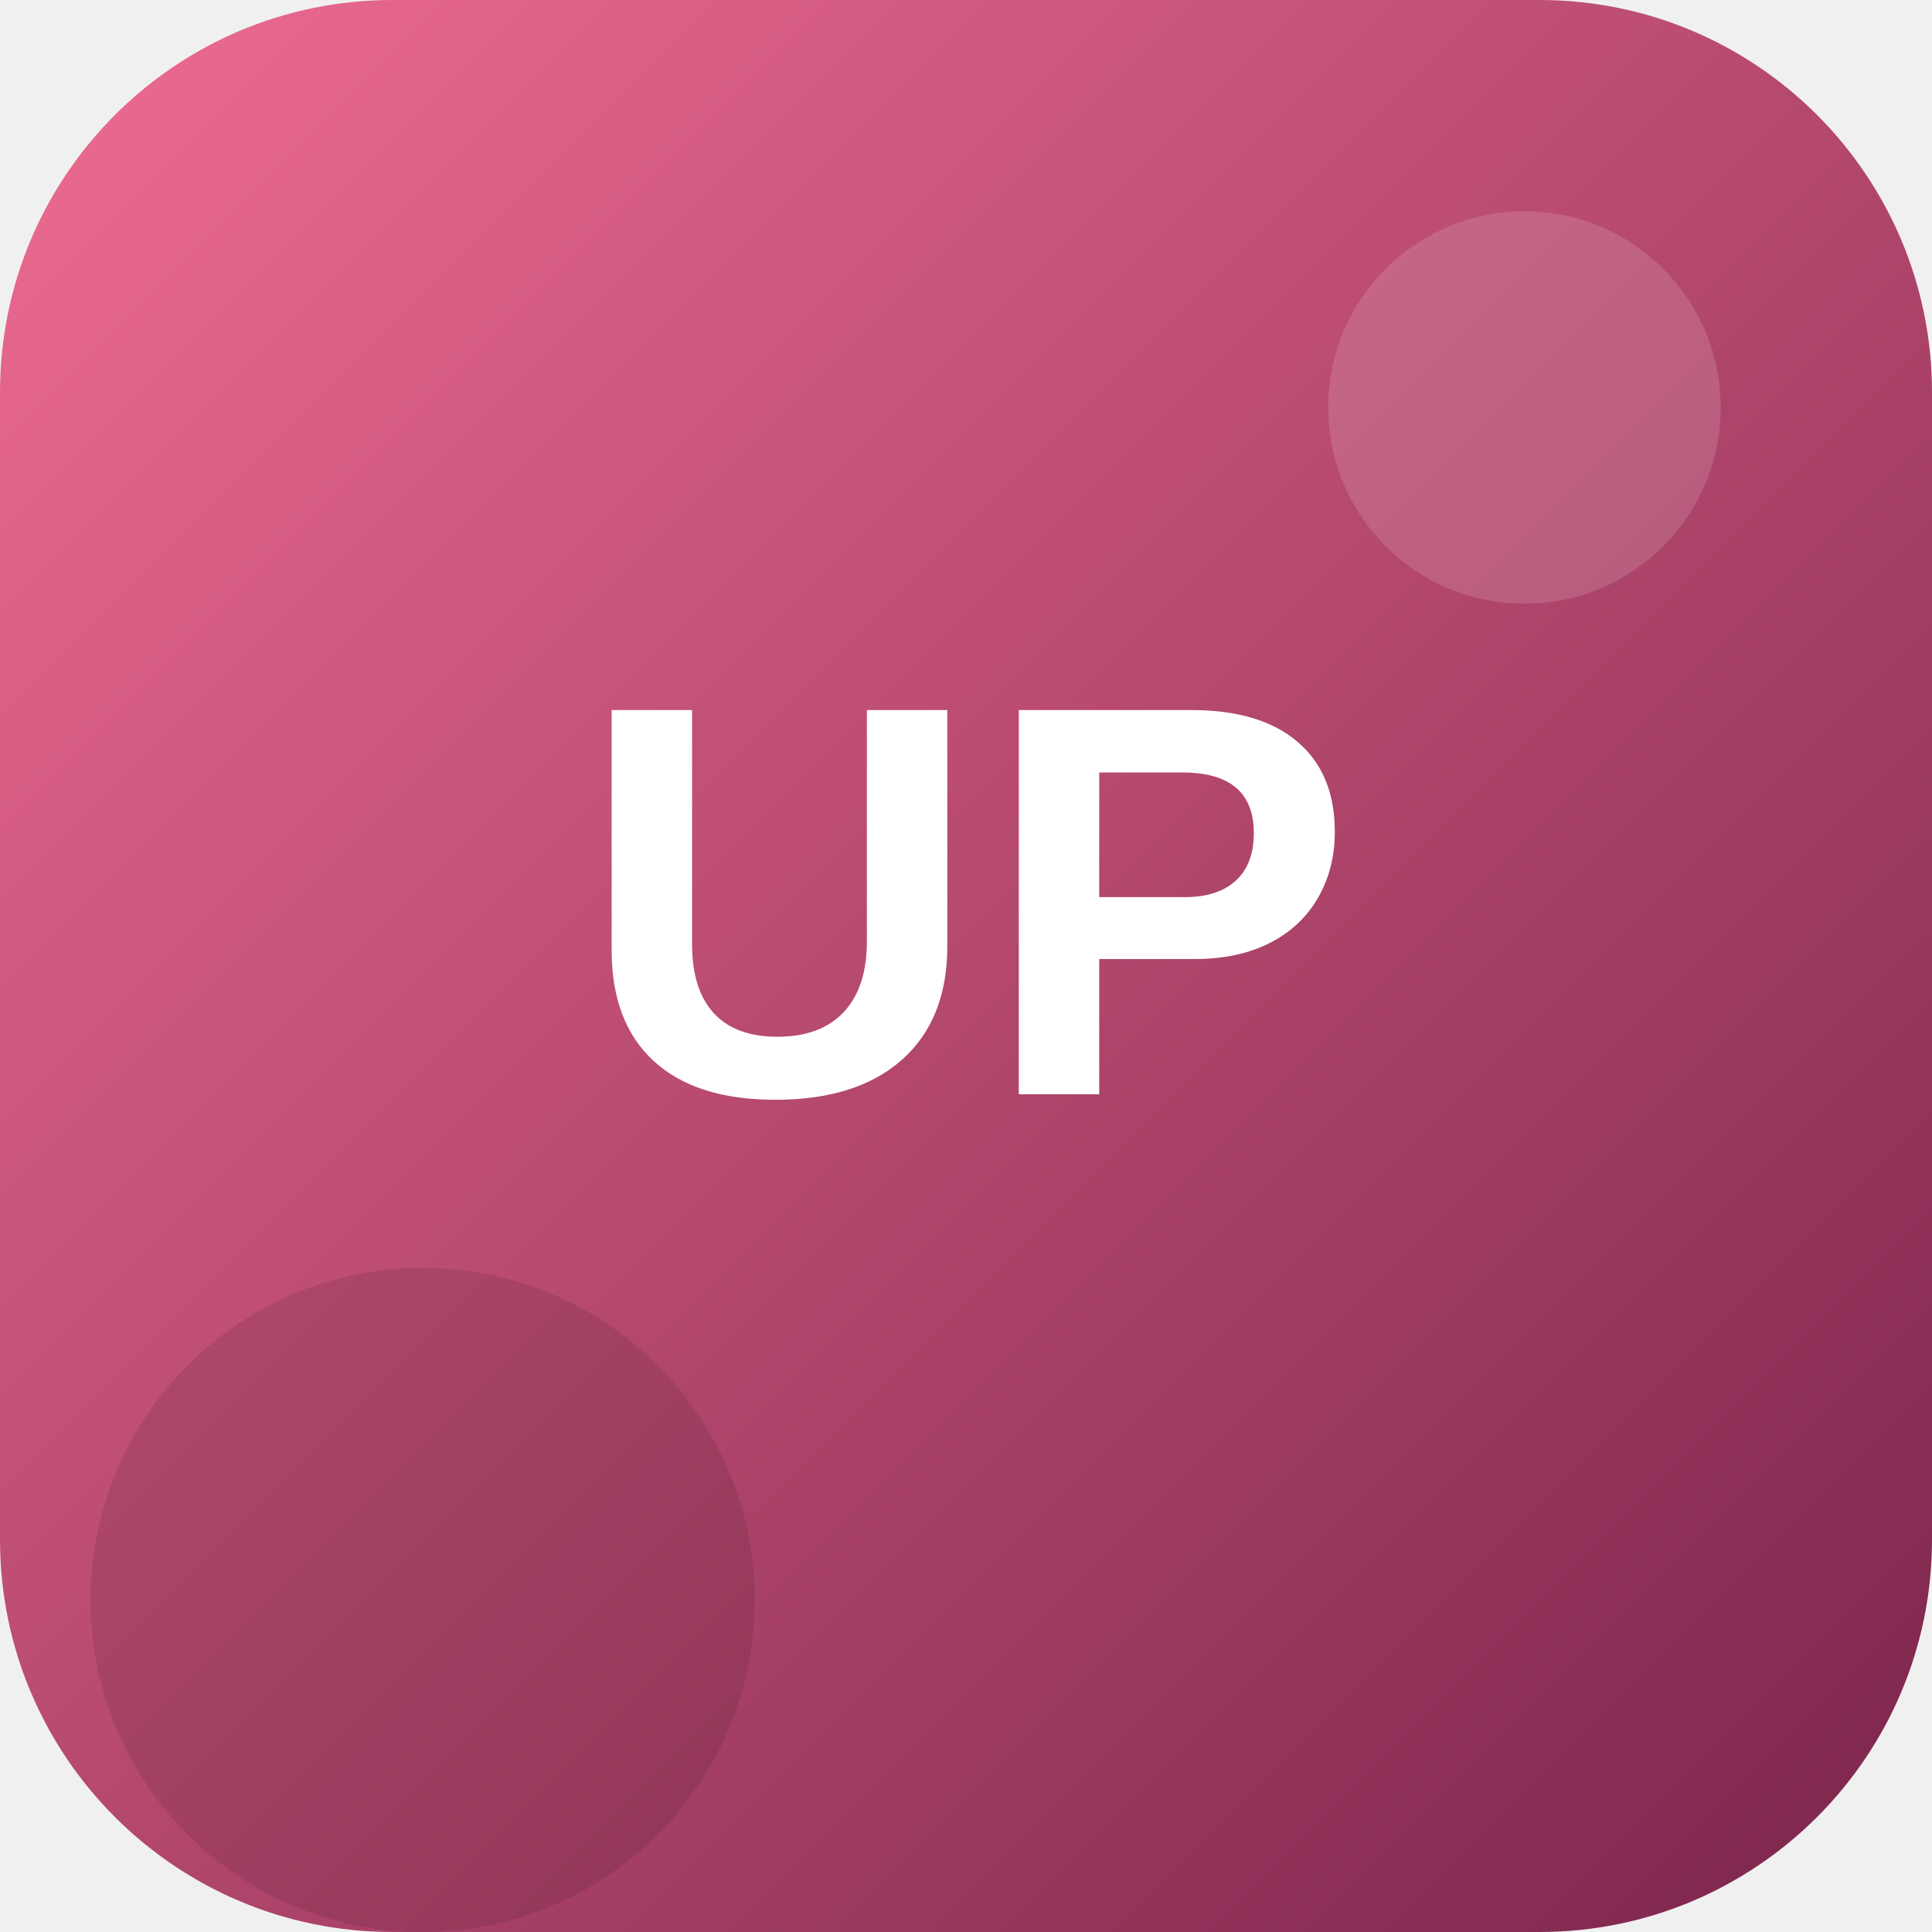
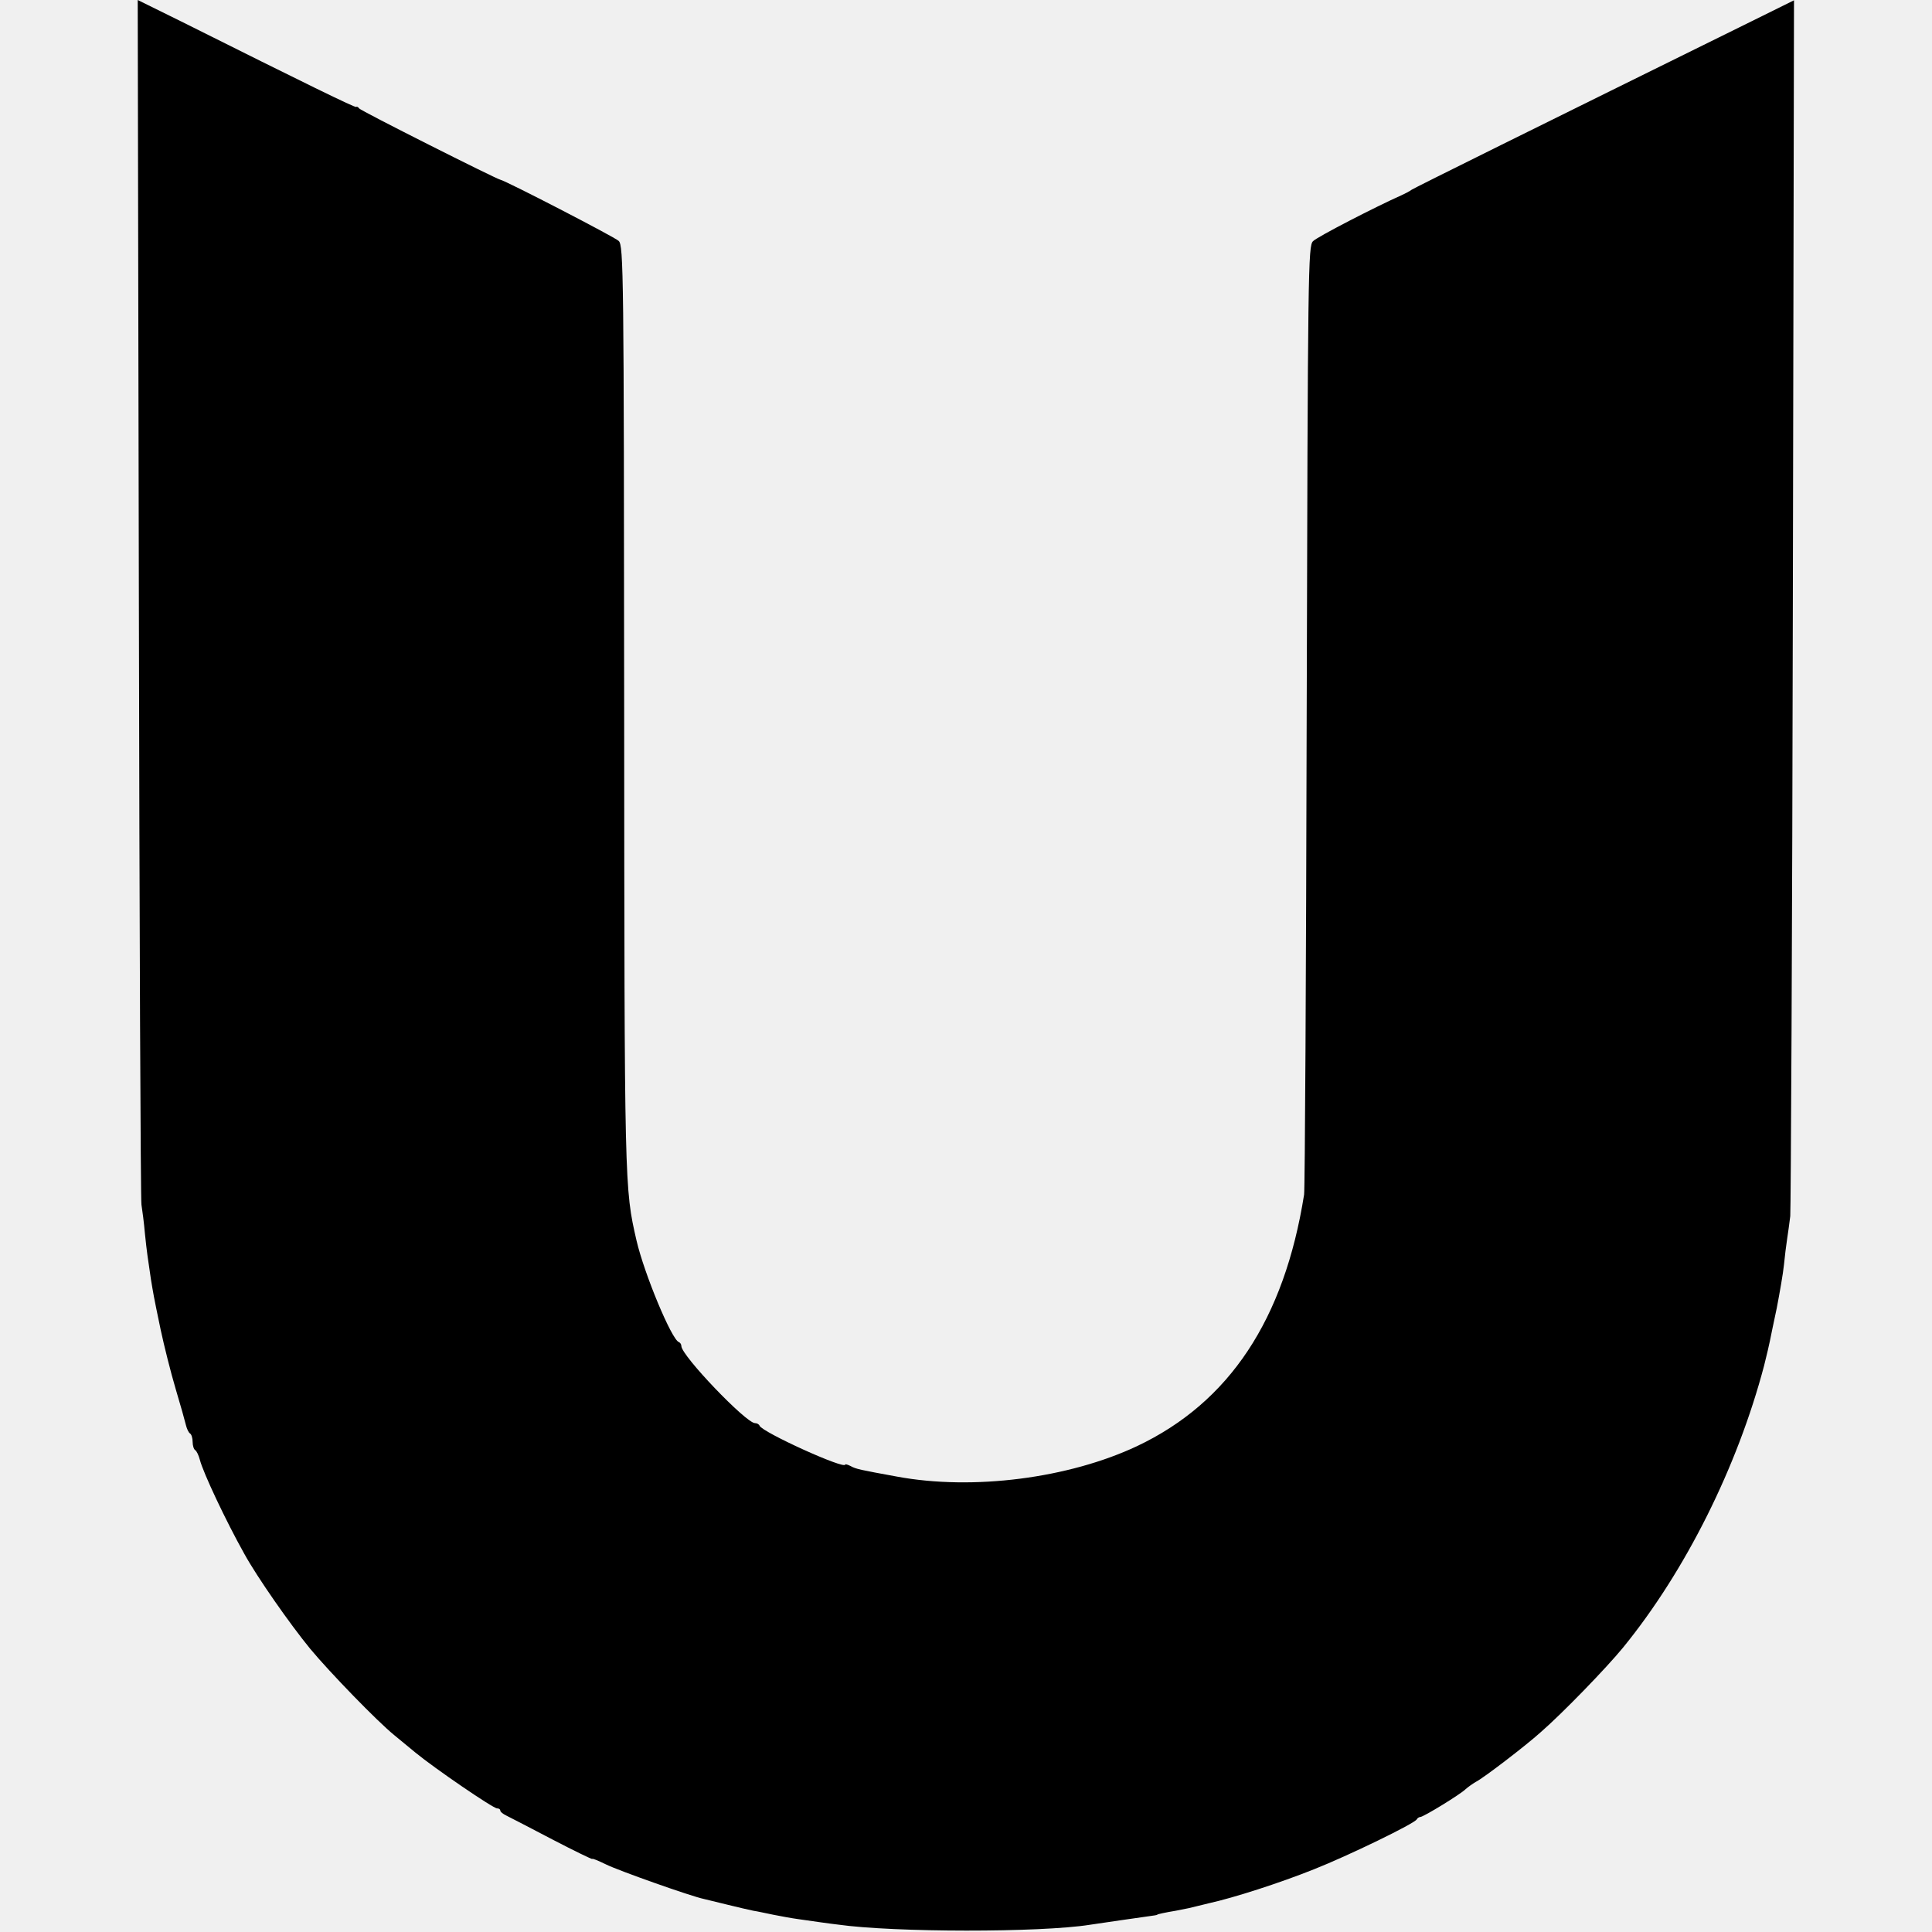
- <svg xmlns="http://www.w3.org/2000/svg" width="512" height="512" viewBox="0 0 512 512" role="img" aria-label="Upornia">
-   <defs>
-     <linearGradient id="g" x1="0" y1="0" x2="1" y2="1">
-       <stop offset="0" stop-color="#EF6C92" />
-       <stop offset="1" stop-color="#7A244B" />
-     </linearGradient>
-   </defs>
-   <rect width="512" height="512" rx="104" fill="url(#g)" />
-   <circle cx="404" cy="108" r="52" fill="#ffffff" opacity=".14" />
-   <circle cx="112" cy="424" r="88" fill="#000000" opacity=".10" />
-   <text x="256" y="290" text-anchor="middle" font-family="Arial, sans-serif" font-size="148" font-weight="800" fill="#ffffff">UP</text>
+ <svg xmlns="http://www.w3.org/2000/svg" version="1.0" width="672pt" height="672pt" viewBox="0 0 672 672" preserveAspectRatio="xMidYMid meet">
+   <g transform="translate(0,672) scale(0.1,-0.1)" fill="#000000" stroke="none">
+     <path d="M483 4643 c2 -1143 6 -2094 9 -2113 3 -19 9 -64 12 -100 7 -68 10 -85 21 -160 9 -53 7 -47 34 -176 12 -56 35 -148 52 -205 17 -57 33 -114 36 -127 3 -12 9 -25 14 -28 5 -3 9 -16 9 -29 0 -13 4 -26 9 -29 5 -3 12 -18 16 -33 11 -44 90 -212 155 -328 44 -80 157 -242 229 -330 69 -83 234 -253 292 -300 13 -11 47 -39 74 -61 67 -55 270 -194 284 -194 6 0 11 -3 11 -7 0 -5 10 -13 23 -19 12 -6 84 -43 160 -83 75 -39 137 -69 137 -67 0 3 21 -6 48 -19 42 -21 296 -111 340 -120 9 -2 46 -11 82 -20 36 -9 76 -18 90 -21 14 -2 45 -9 70 -14 25 -5 63 -12 85 -15 64 -9 103 -15 138 -19 197 -28 706 -28 877 -1 40 6 177 26 207 30 16 2 28 4 28 5 0 2 29 8 65 14 14 3 34 7 45 9 11 3 43 10 70 17 86 19 245 70 365 118 119 47 352 160 358 174 2 4 8 8 12 8 11 0 140 79 158 97 8 7 23 18 35 25 25 12 174 126 226 173 76 66 229 224 287 295 216 265 397 627 490 980 9 36 18 74 20 85 2 11 13 63 24 115 10 52 22 120 25 150 3 30 8 71 11 90 3 19 8 55 11 80 2 25 7 986 9 2137 l4 2092 -107 -53 c-807 -398 -1211 -598 -1223 -606 -8 -6 -24 -14 -35 -19 -88 -39 -294 -145 -308 -160 -17 -17 -18 -90 -22 -1647 -2 -896 -6 -1647 -9 -1669 -69 -435 -260 -723 -581 -875 -238 -112 -571 -155 -835 -106 -131 24 -142 26 -162 37 -10 5 -18 7 -18 5 0 -19 -290 113 -298 135 -2 5 -9 9 -16 9 -31 0 -256 235 -256 268 0 6 -4 12 -9 14 -25 9 -120 237 -147 353 -42 183 -42 180 -43 1855 -1 1509 -2 1606 -19 1622 -13 13 -392 209 -412 213 -15 3 -486 240 -491 248 -3 5 -8 7 -10 5 -4 -3 -172 79 -612 299 l-148 73 4 -2077z" />
+   </g>
</svg>
